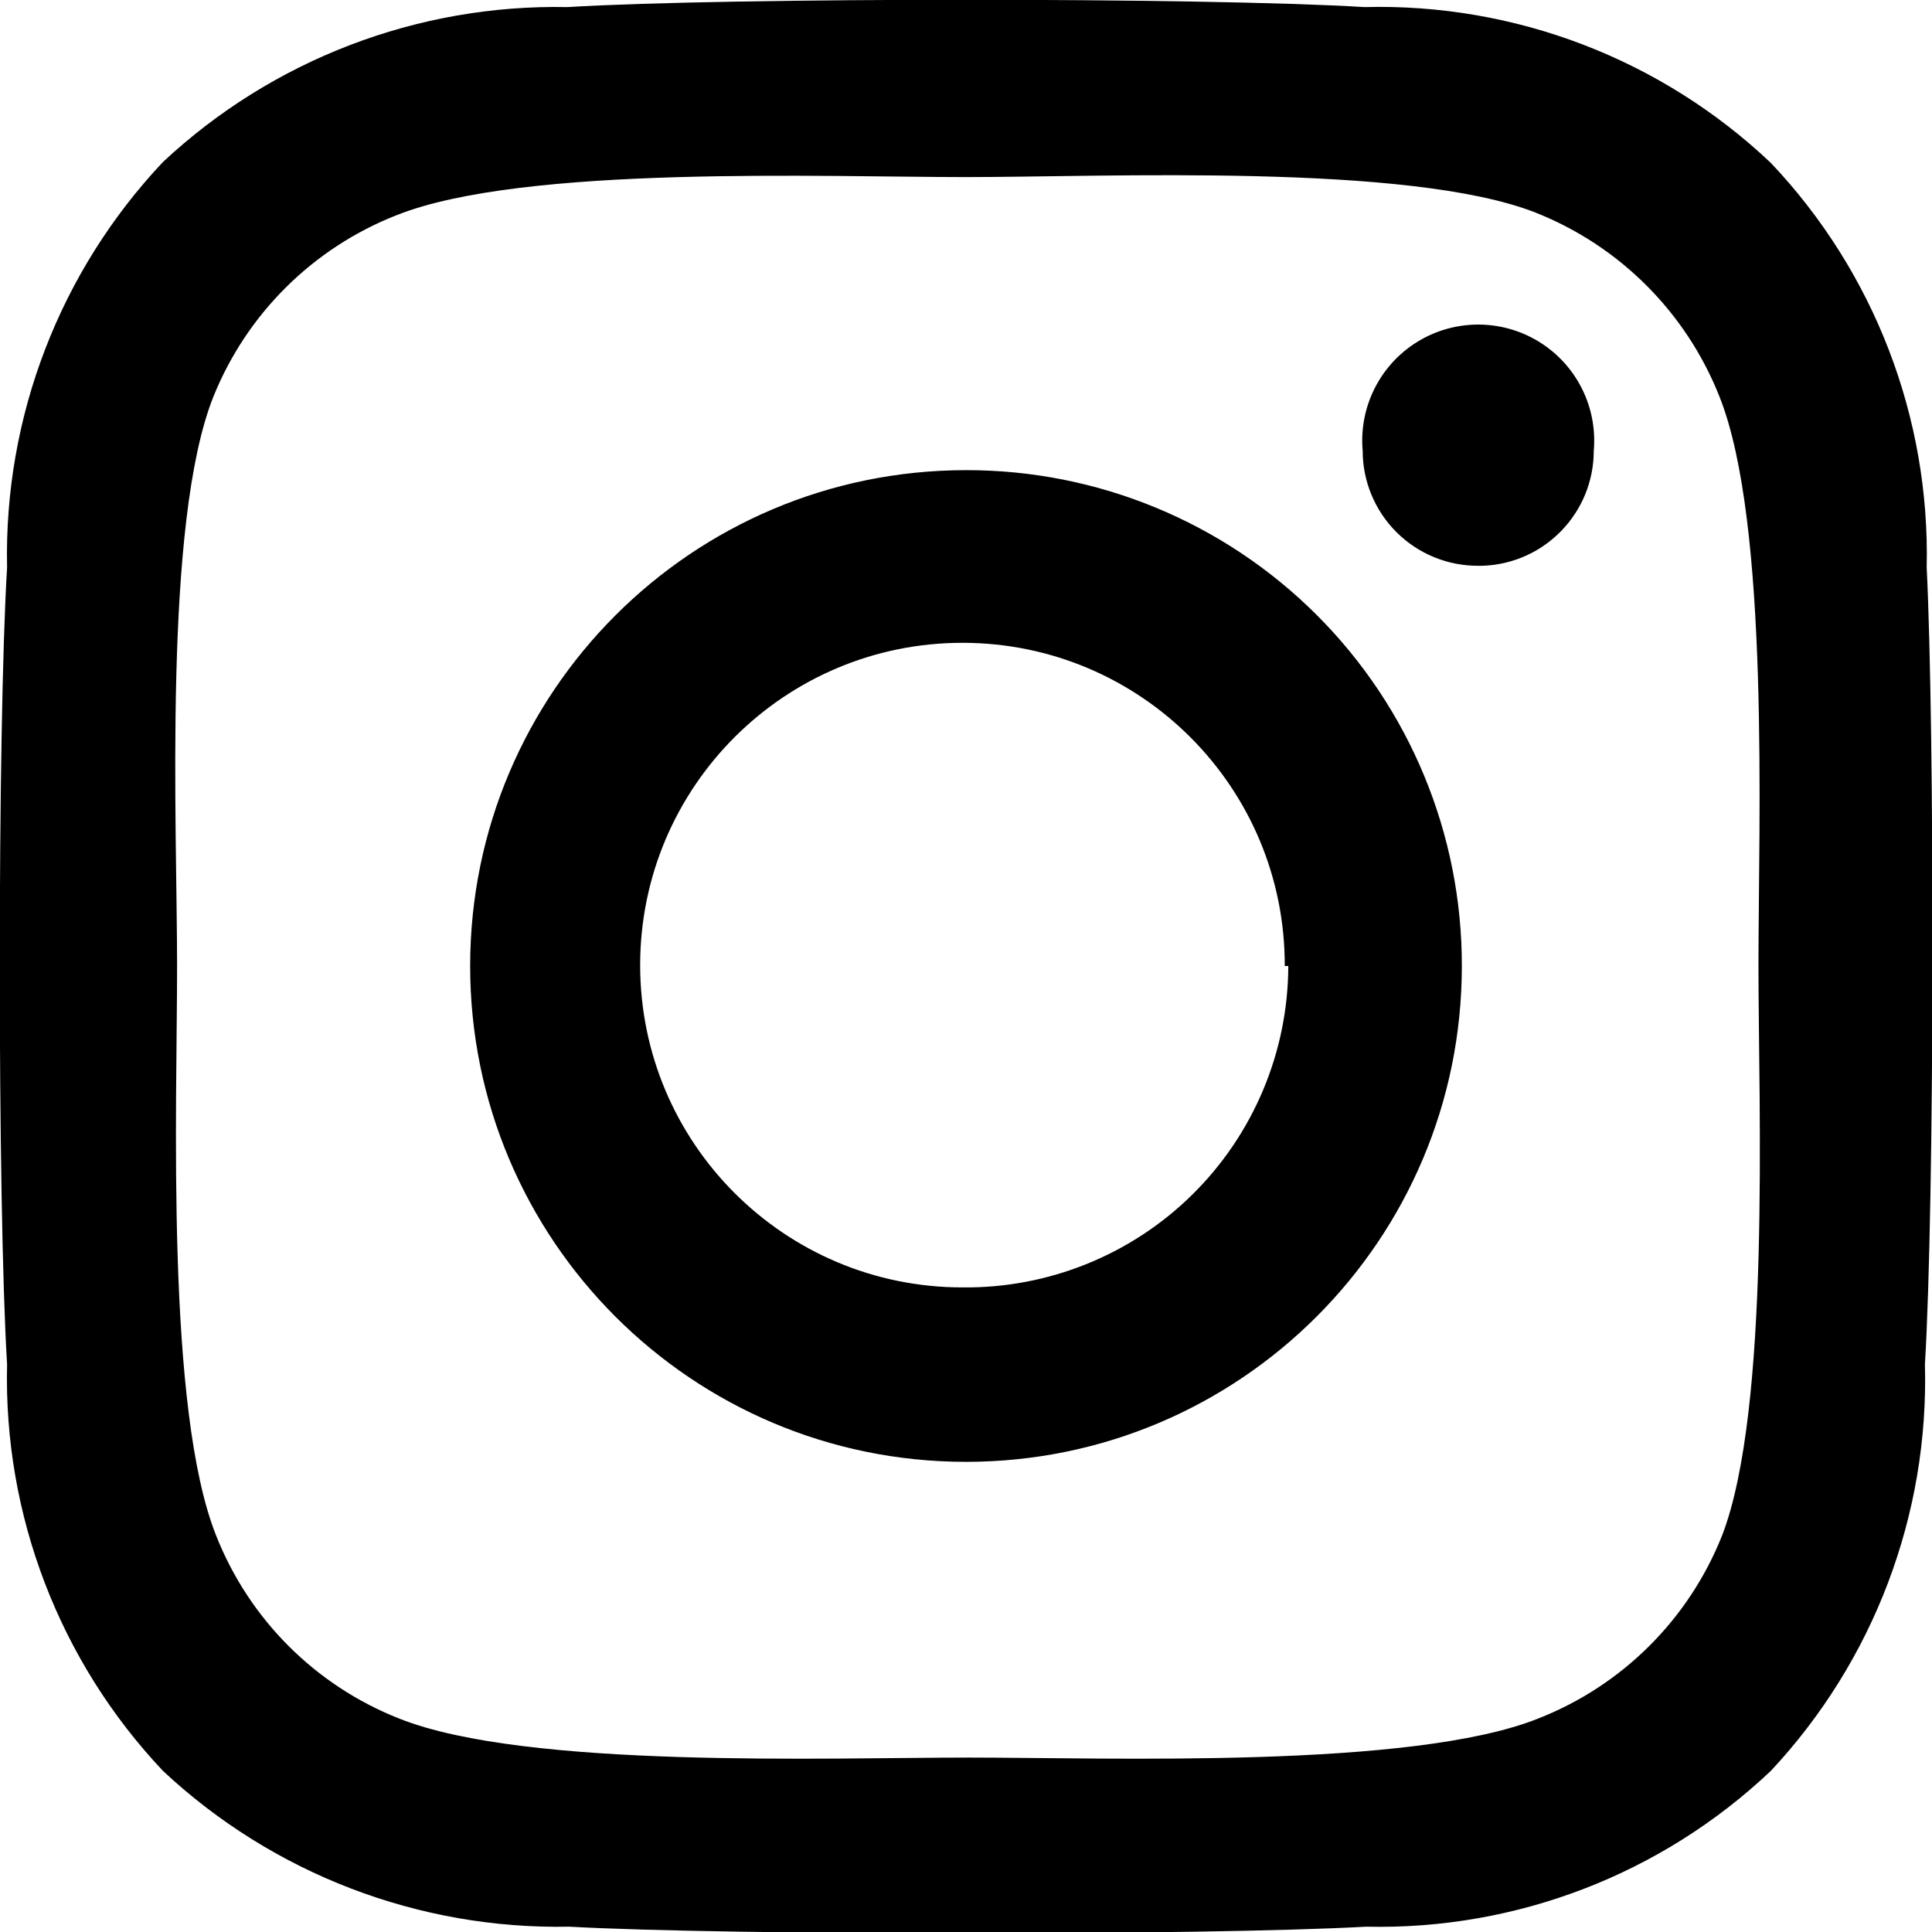
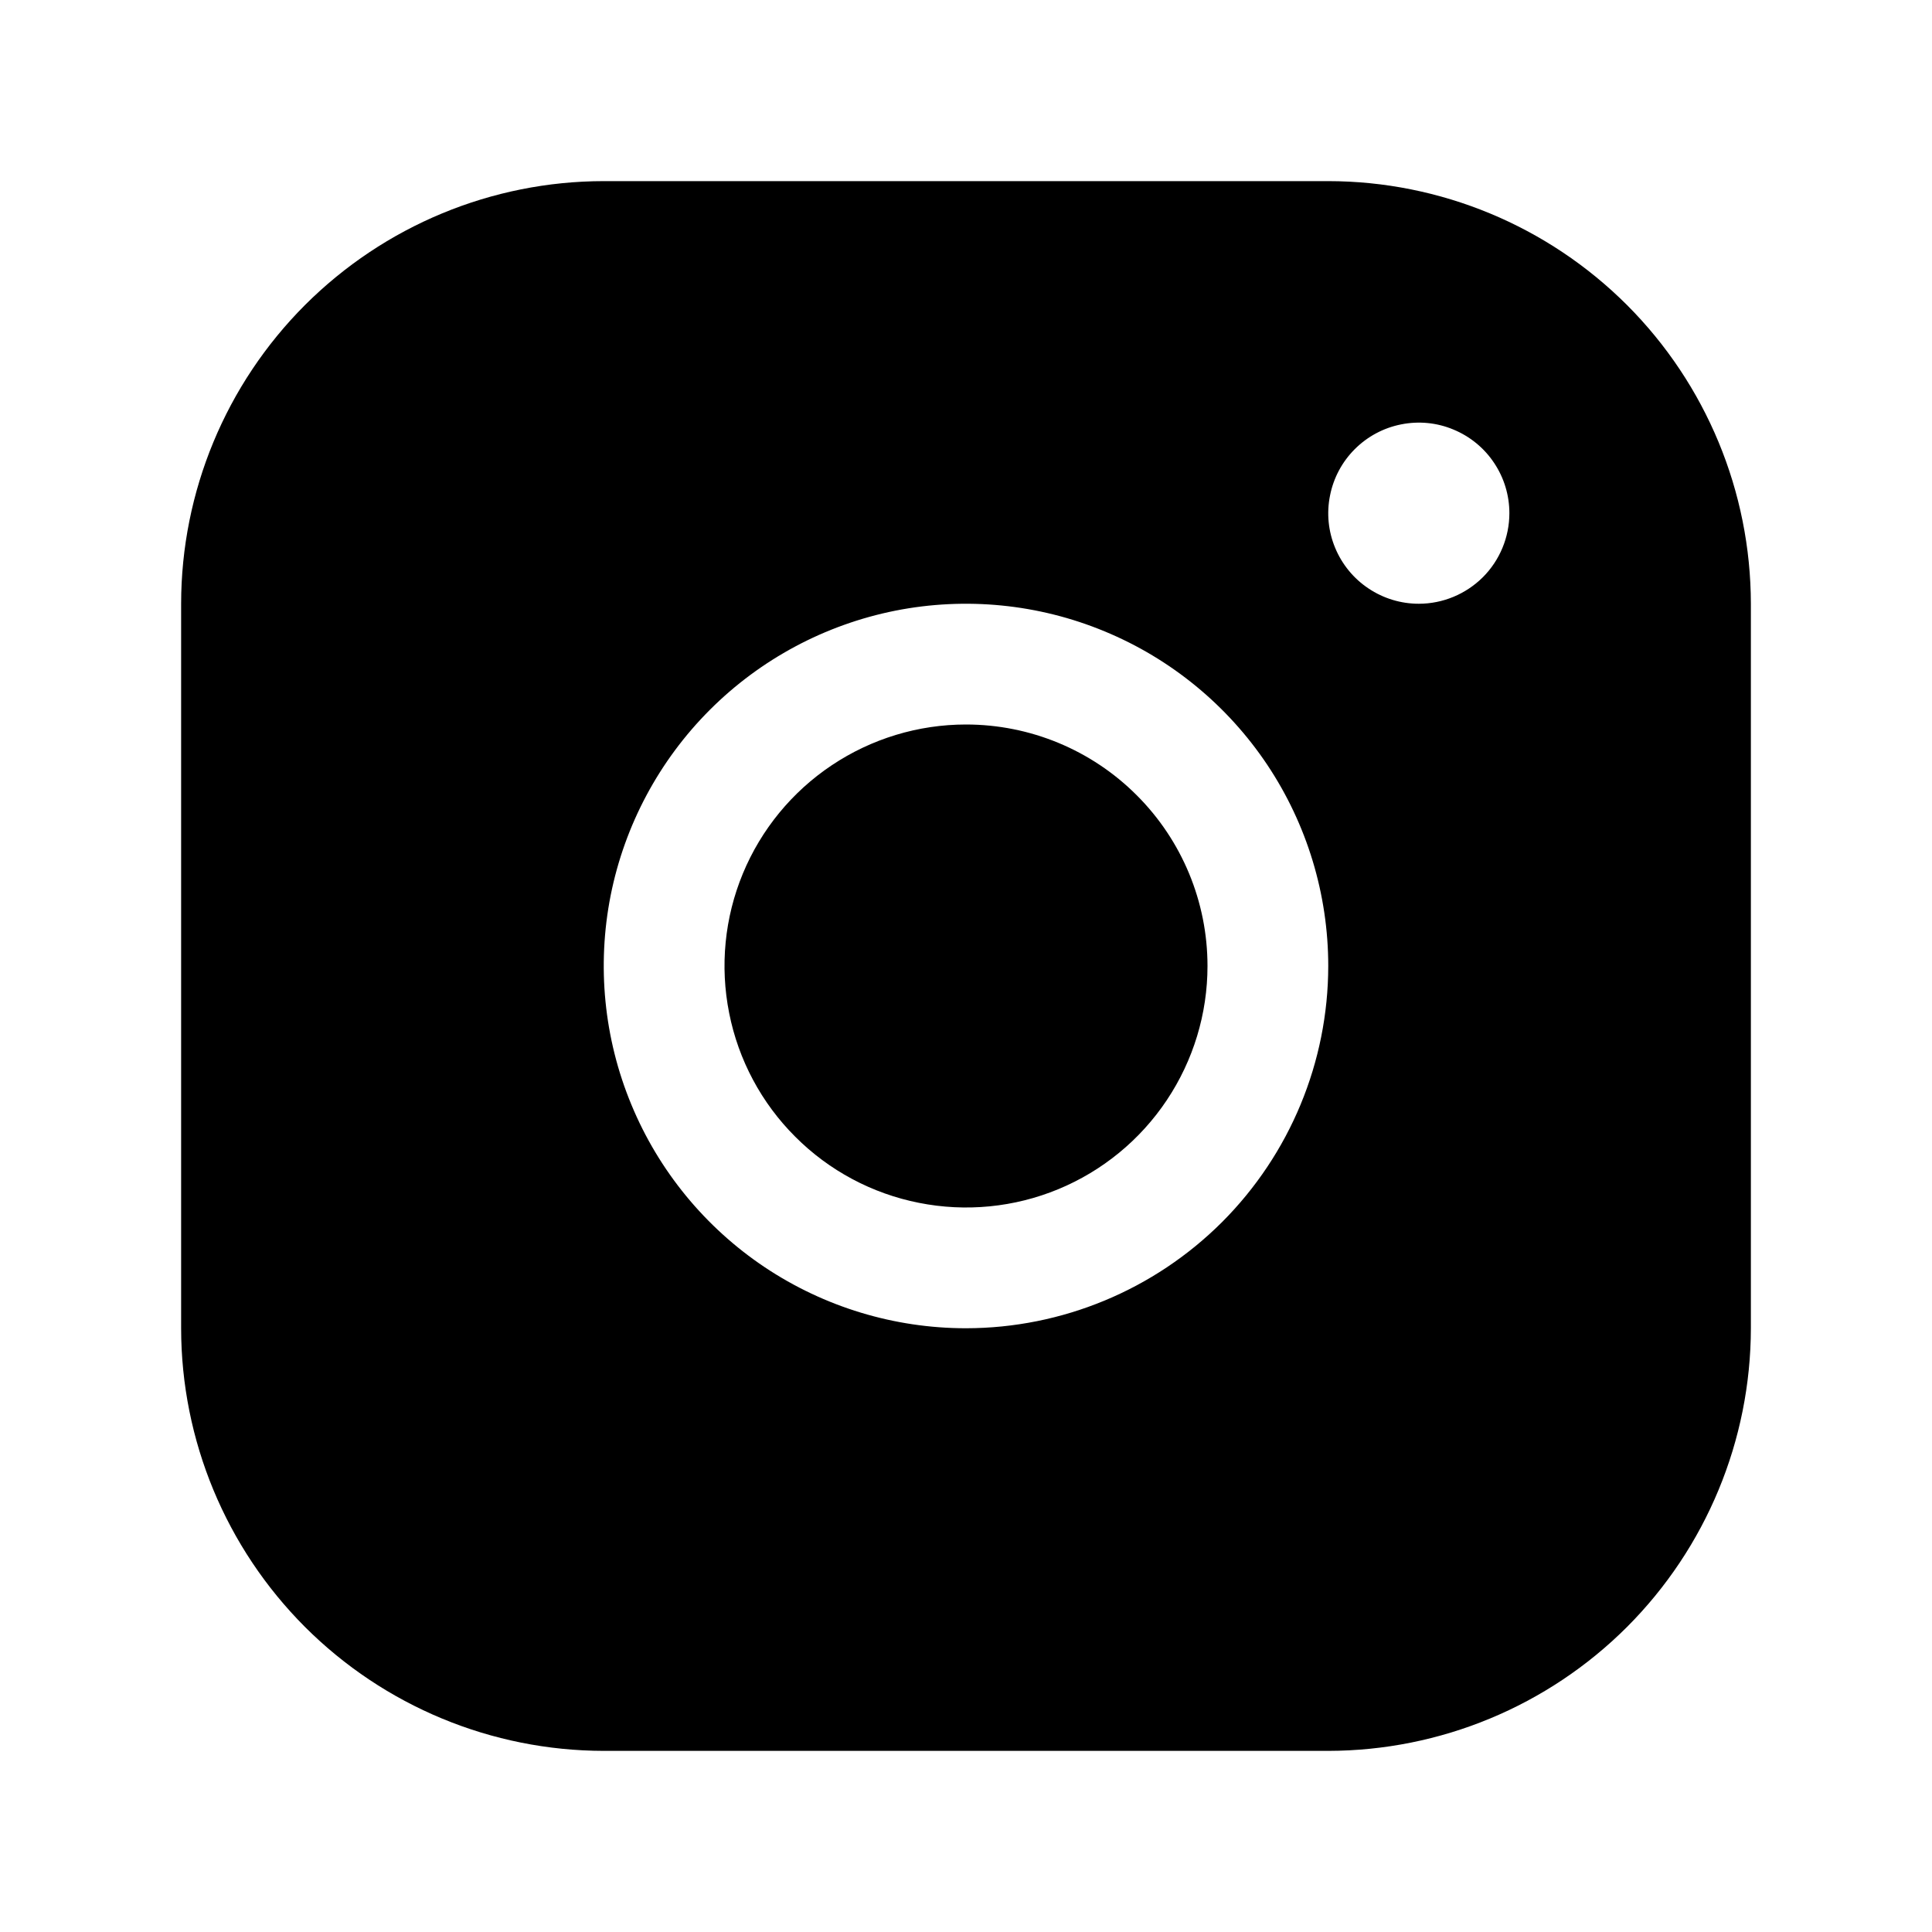
- <svg xmlns="http://www.w3.org/2000/svg" viewBox="0 0 21.82 21.82">
-   <path d="m21.74 15.41a6.46 6.46 0 0 1 -1.74 4.59 6.43 6.43 0 0 1 -4.57 1.76c-1.8.1-7.2.1-9 0a6.53 6.53 0 0 1 -4.59-1.76 6.46 6.46 0 0 1 -1.76-4.59c-.11-1.8-.11-7.2 0-9a6.47 6.47 0 0 1 1.76-4.58 6.5 6.5 0 0 1 4.57-1.75c1.8-.11 7.2-.11 9 0a6.43 6.43 0 0 1 4.59 1.76 6.43 6.43 0 0 1 1.76 4.57c.09 1.8.09 7.2-.02 9zm-1.88-4.5c0-1.59.13-5-.44-6.43a3.7 3.7 0 0 0 -2.08-2.08c-1.43-.56-4.84-.4-6.43-.4s-5-.14-6.43.43a3.68 3.68 0 0 0 -2.07 2.05c-.57 1.43-.41 4.84-.41 6.43s-.13 5 .44 6.43a3.67 3.67 0 0 0 2.07 2.07c1.43.57 4.85.44 6.43.44s5 .13 6.43-.44a3.68 3.68 0 0 0 2.08-2.07c.55-1.43.41-4.84.41-6.43zm-3.35 0a5.6 5.6 0 1 1 -5.6-5.6 5.59 5.59 0 0 1 5.6 5.6zm-2 0a3.64 3.64 0 1 0 -3.64 3.63 3.64 3.64 0 0 0 3.68-3.63zm2.19-4.52a1.3 1.3 0 0 1 -1.31-1.3 1.31 1.31 0 1 1 2.61 0 1.3 1.3 0 0 1 -1.26 1.3z" />
+ <svg xmlns="http://www.w3.org/2000/svg" width="24" height="24" viewBox="0 0 24 24">
+   <path d="M16.5 2.25H7.5C6.108 2.251 4.774 2.805 3.789 3.789C2.805 4.774 2.251 6.108 2.25 7.5V16.5C2.251 17.892 2.805 19.226 3.789 20.211C4.774 21.195 6.108 21.748 7.5 21.75H16.5C17.892 21.748 19.226 21.195 20.211 20.211C21.195 19.226 21.748 17.892 21.75 16.5V7.5C21.748 6.108 21.195 4.774 20.211 3.789C19.226 2.805 17.892 2.251 16.5 2.25ZM12 16.5C11.11 16.5 10.24 16.236 9.5 15.742C8.76 15.247 8.183 14.544 7.843 13.722C7.502 12.9 7.413 11.995 7.586 11.122C7.76 10.249 8.189 9.447 8.818 8.818C9.447 8.189 10.249 7.76 11.122 7.586C11.995 7.413 12.9 7.502 13.722 7.843C14.544 8.183 15.247 8.76 15.742 9.5C16.236 10.24 16.5 11.11 16.5 12C16.499 13.193 16.024 14.337 15.181 15.181C14.337 16.024 13.193 16.499 12 16.5ZM17.625 7.5C17.402 7.5 17.185 7.434 17 7.31C16.815 7.187 16.671 7.011 16.586 6.806C16.5 6.6 16.478 6.374 16.522 6.156C16.565 5.937 16.672 5.737 16.829 5.58C16.987 5.422 17.187 5.315 17.405 5.272C17.624 5.228 17.85 5.25 18.055 5.336C18.261 5.421 18.437 5.565 18.56 5.75C18.684 5.935 18.75 6.152 18.75 6.375C18.75 6.673 18.631 6.96 18.421 7.17C18.209 7.381 17.923 7.5 17.625 7.5ZM15 12C15 12.593 14.824 13.173 14.494 13.667C14.165 14.16 13.696 14.545 13.148 14.772C12.6 14.999 11.997 15.058 11.415 14.942C10.833 14.827 10.298 14.541 9.879 14.121C9.459 13.702 9.173 13.167 9.058 12.585C8.942 12.003 9.001 11.4 9.228 10.852C9.455 10.304 9.84 9.835 10.333 9.506C10.827 9.176 11.407 9 12 9C12.796 9 13.559 9.316 14.121 9.879C14.684 10.441 15 11.204 15 12Z" />
</svg>
